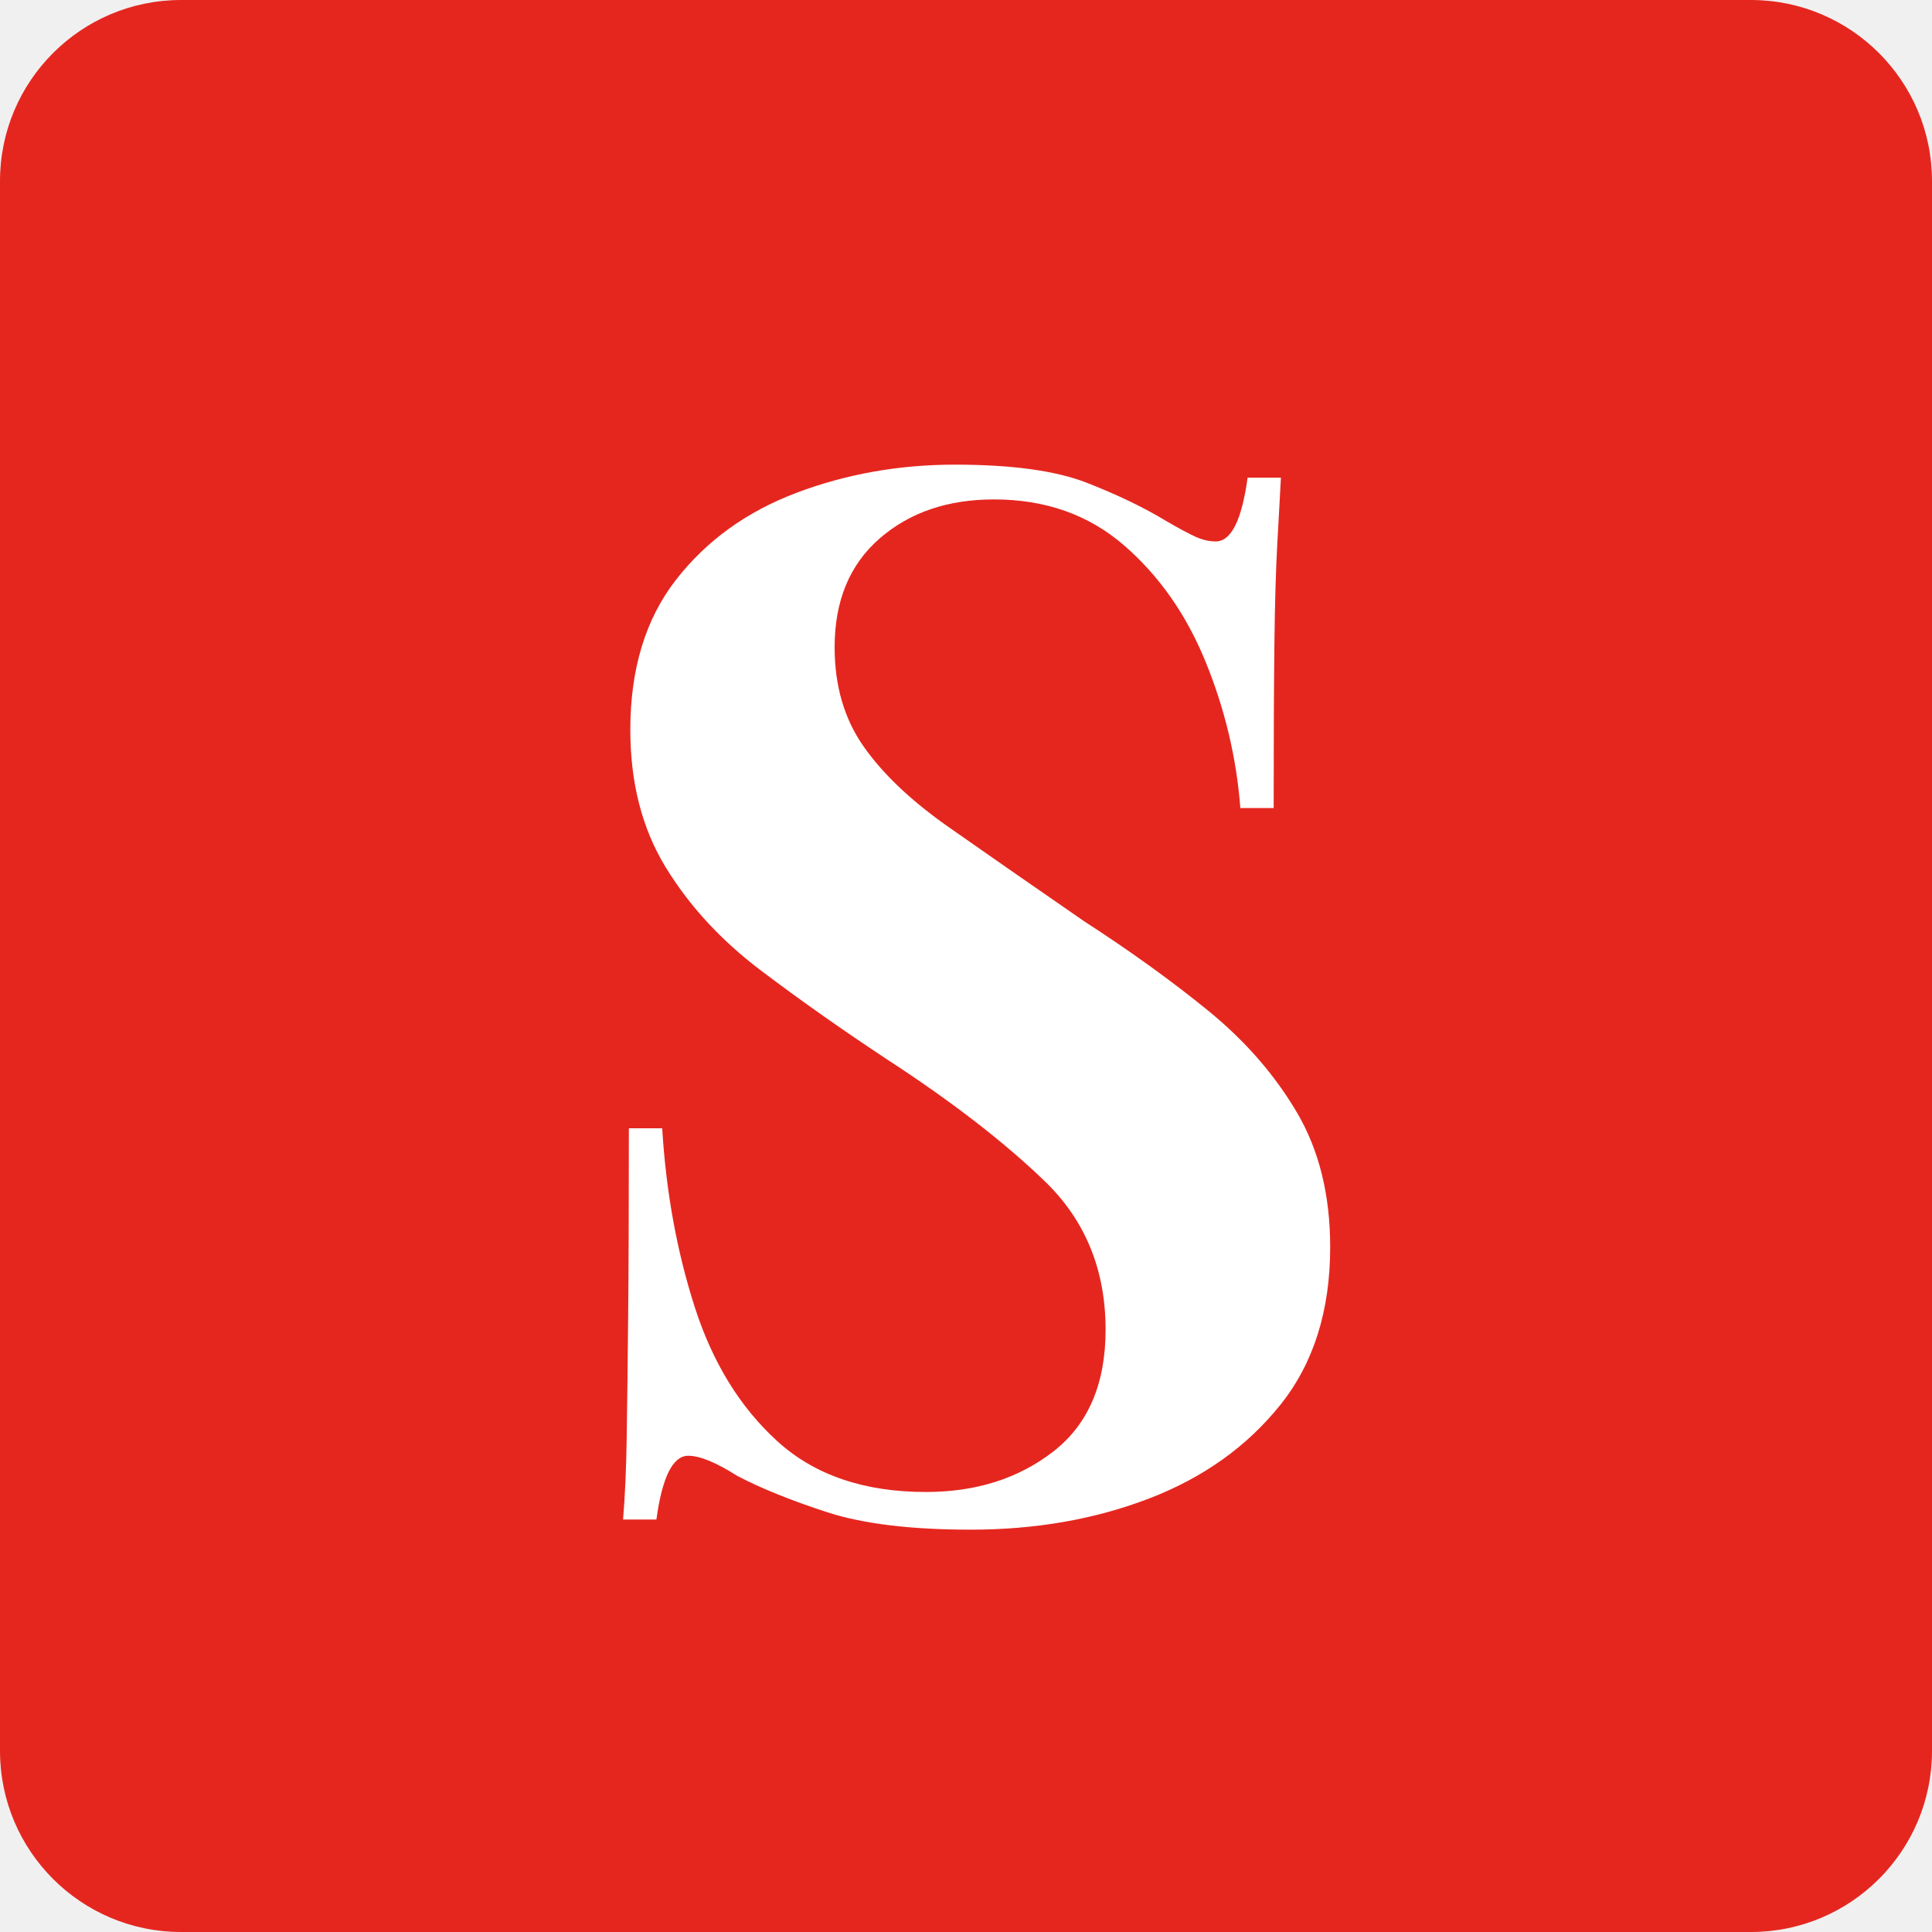
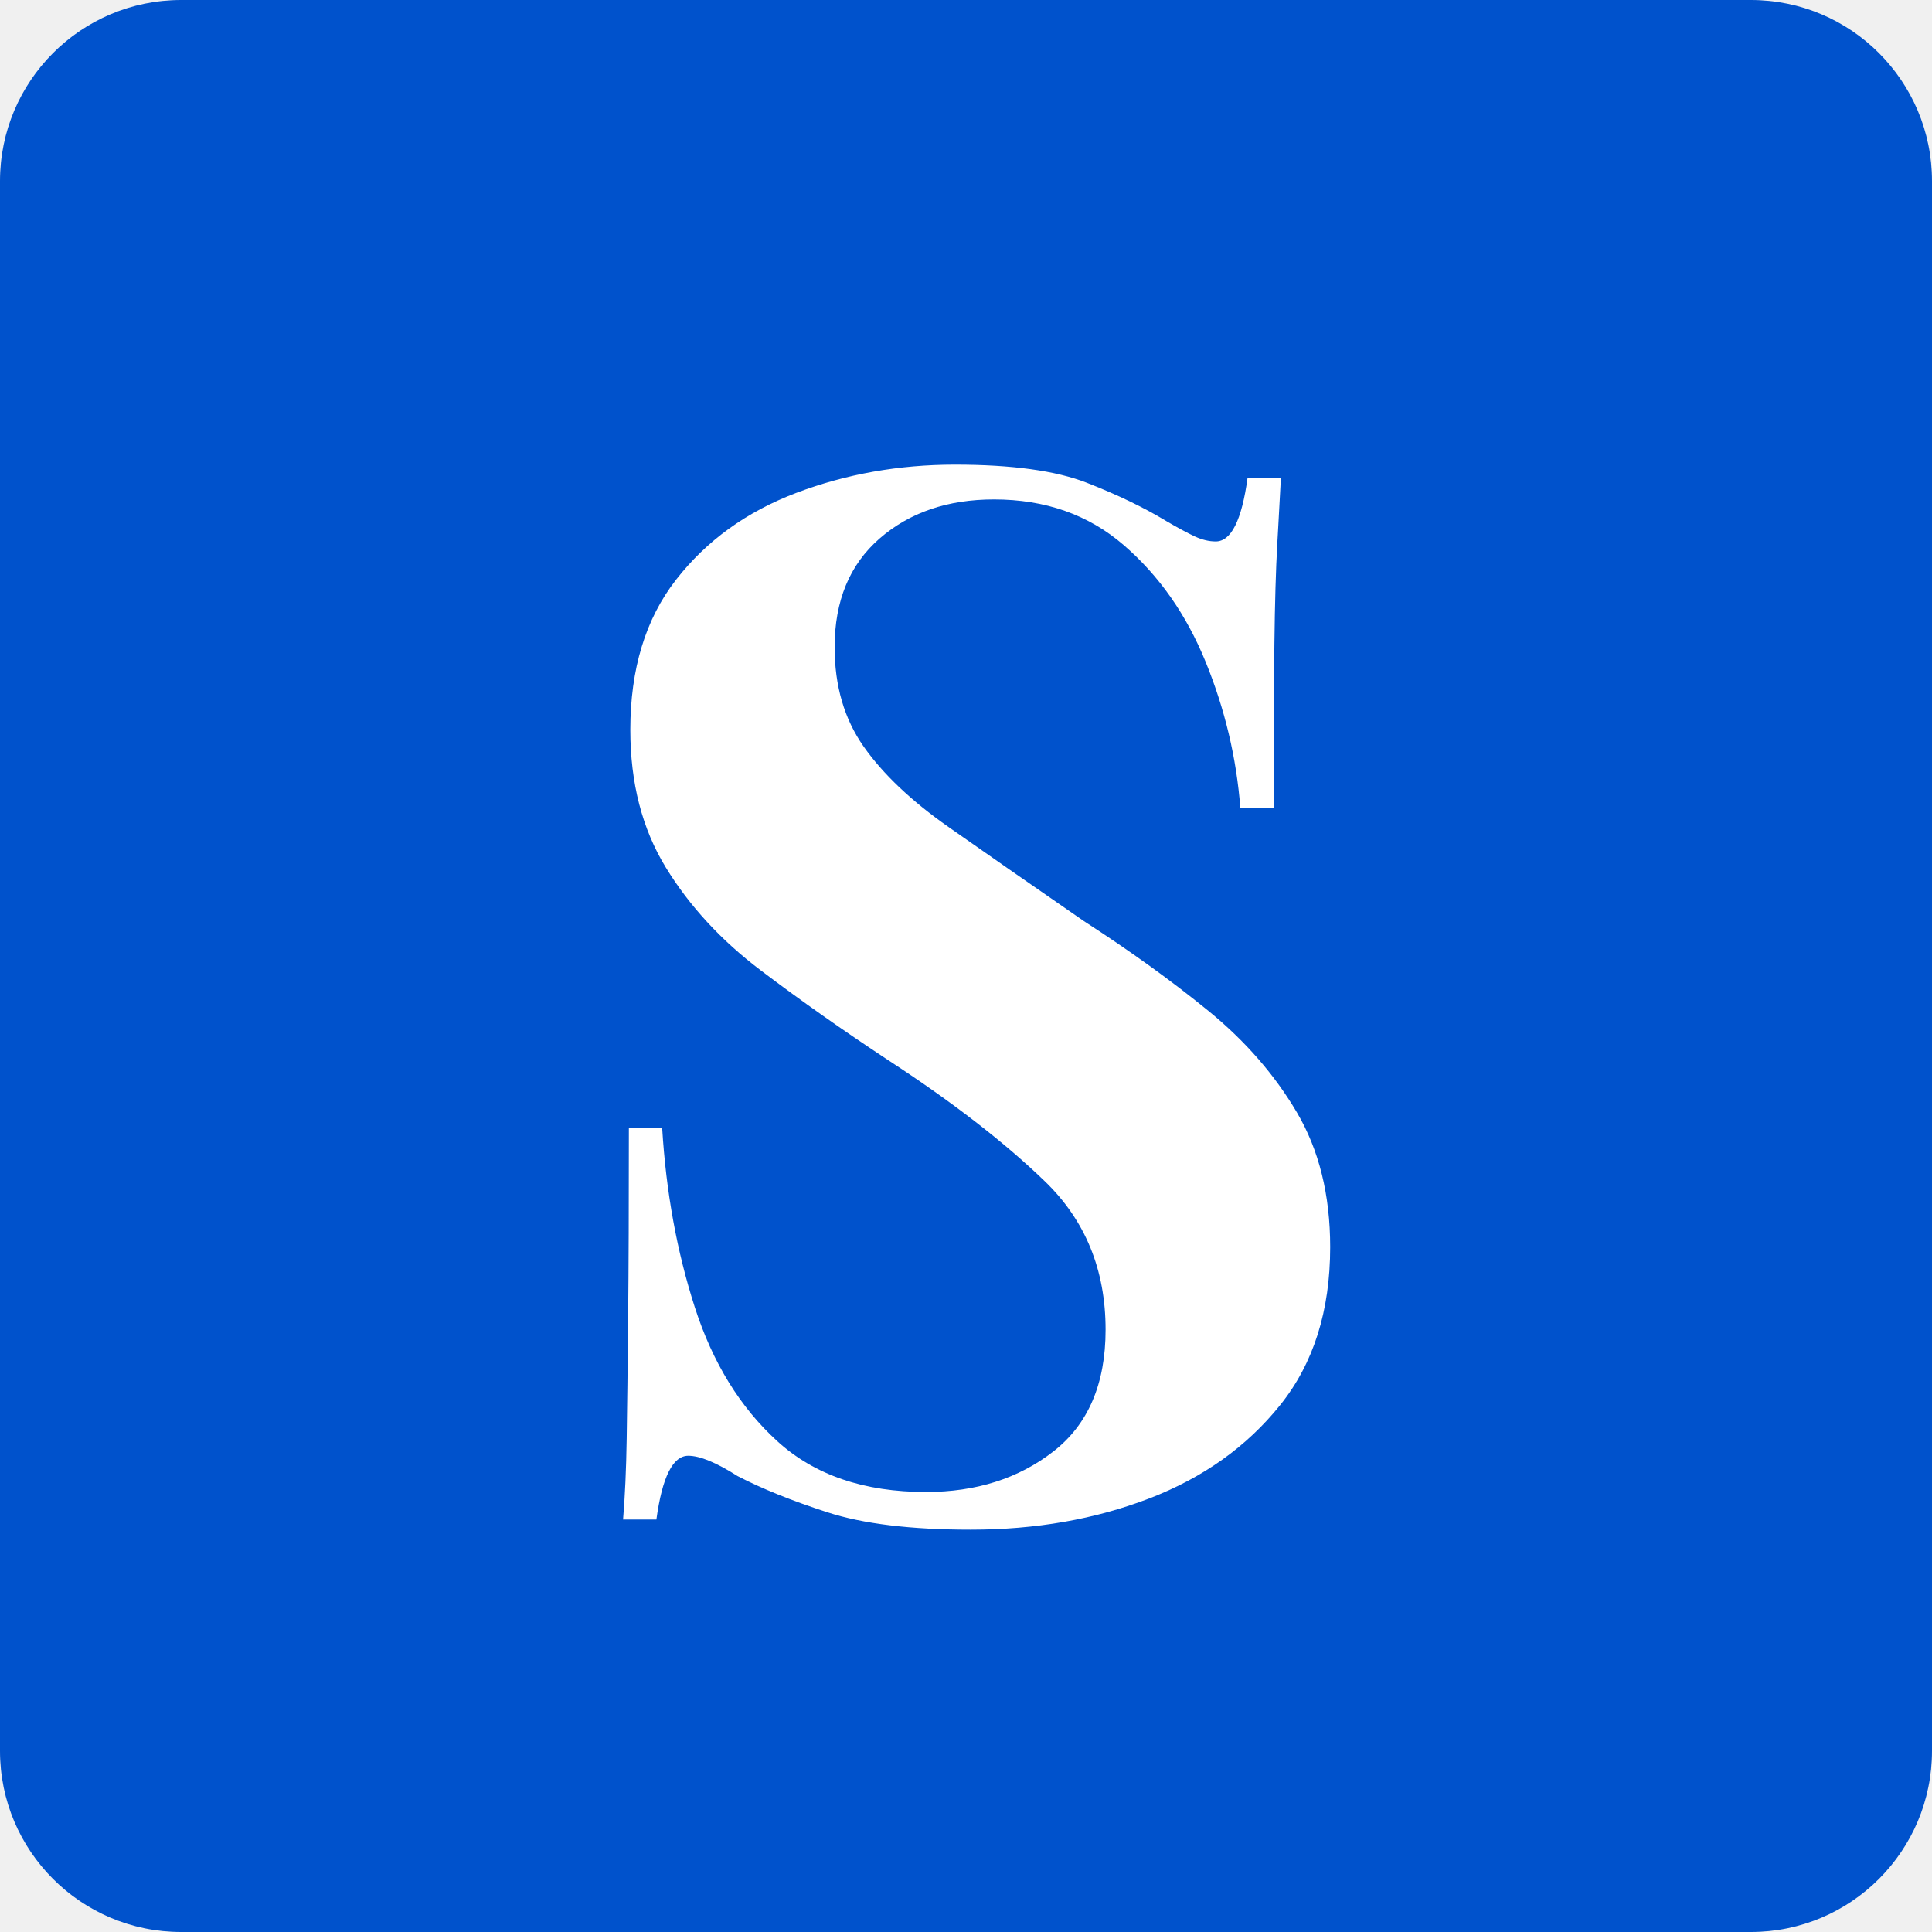
- <svg xmlns="http://www.w3.org/2000/svg" width="32px" height="32px" viewBox="0 0 32 32" version="1.1">
+ <svg xmlns="http://www.w3.org/2000/svg" width="32px" height="32px" viewBox="0 0 32 32" version="1.1" id="svg8">
+   <defs id="defs12" />
  <g id="Page-1" stroke="none" stroke-width="1" fill="none" fill-rule="evenodd">
    <g id="Group">
-       <rect id="Rectangle" fill="#E5261F" x="0" y="0" width="32" height="32" rx="3" />
+       <rect id="Rectangle" fill="#E5261F" x="0" y="0" width="32" height="32" rx="3" style="fill:#0052cc;fill-opacity:1" />
      <path d="M16.08,25.336 C17.152,25.336 18.136,25.164 19.032,24.82 C19.928,24.476 20.652,23.96 21.204,23.272 C21.756,22.584 22.032,21.712 22.032,20.656 C22.032,19.792 21.848,19.048 21.48,18.424 C21.112,17.8 20.624,17.24 20.016,16.744 C19.408,16.248 18.72,15.752 17.952,15.256 C17.072,14.648 16.324,14.128 15.708,13.696 C15.092,13.264 14.624,12.82 14.304,12.364 C13.984,11.908 13.824,11.36 13.824,10.72 C13.824,9.952 14.072,9.352 14.568,8.92 C15.064,8.488 15.696,8.272 16.464,8.272 C17.312,8.272 18.028,8.524 18.612,9.028 C19.196,9.532 19.648,10.176 19.968,10.96 C20.288,11.744 20.48,12.552 20.544,13.384 L20.544,13.384 L21.096,13.384 C21.096,12.264 21.1,11.36 21.108,10.672 C21.116,9.984 21.132,9.428 21.156,9.004 L21.17,8.757 C21.188,8.437 21.203,8.155 21.216,7.912 L21.216,7.912 L20.664,7.912 C20.568,8.616 20.392,8.968 20.136,8.968 C20.024,8.968 19.908,8.94 19.788,8.884 C19.668,8.828 19.512,8.744 19.32,8.632 C18.952,8.408 18.512,8.196 18,7.996 C17.488,7.796 16.76,7.696 15.816,7.696 C14.888,7.696 14.012,7.852 13.188,8.164 C12.364,8.476 11.7,8.956 11.196,9.604 C10.692,10.252 10.44,11.08 10.44,12.088 C10.44,12.968 10.636,13.728 11.028,14.368 C11.42,15.008 11.944,15.576 12.6,16.072 C13.256,16.568 13.96,17.064 14.712,17.56 C15.768,18.248 16.632,18.916 17.304,19.564 C17.976,20.212 18.312,21.032 18.312,22.024 C18.312,22.92 18.024,23.592 17.448,24.04 C16.872,24.488 16.168,24.712 15.336,24.712 C14.312,24.712 13.492,24.432 12.876,23.872 C12.26,23.312 11.804,22.572 11.508,21.652 C11.212,20.732 11.032,19.744 10.968,18.688 L10.968,18.688 L10.416,18.688 C10.416,19.952 10.412,20.996 10.404,21.82 C10.396,22.644 10.388,23.312 10.38,23.824 C10.372,24.336 10.352,24.784 10.32,25.168 L10.32,25.168 L10.872,25.168 C10.968,24.464 11.144,24.112 11.4,24.112 C11.592,24.112 11.864,24.224 12.216,24.448 C12.616,24.656 13.112,24.856 13.704,25.048 C14.296,25.24 15.088,25.336 16.08,25.336 Z" id="S" fill="#FFFFFF" fill-rule="nonzero" />
    </g>
  </g>
</svg>
